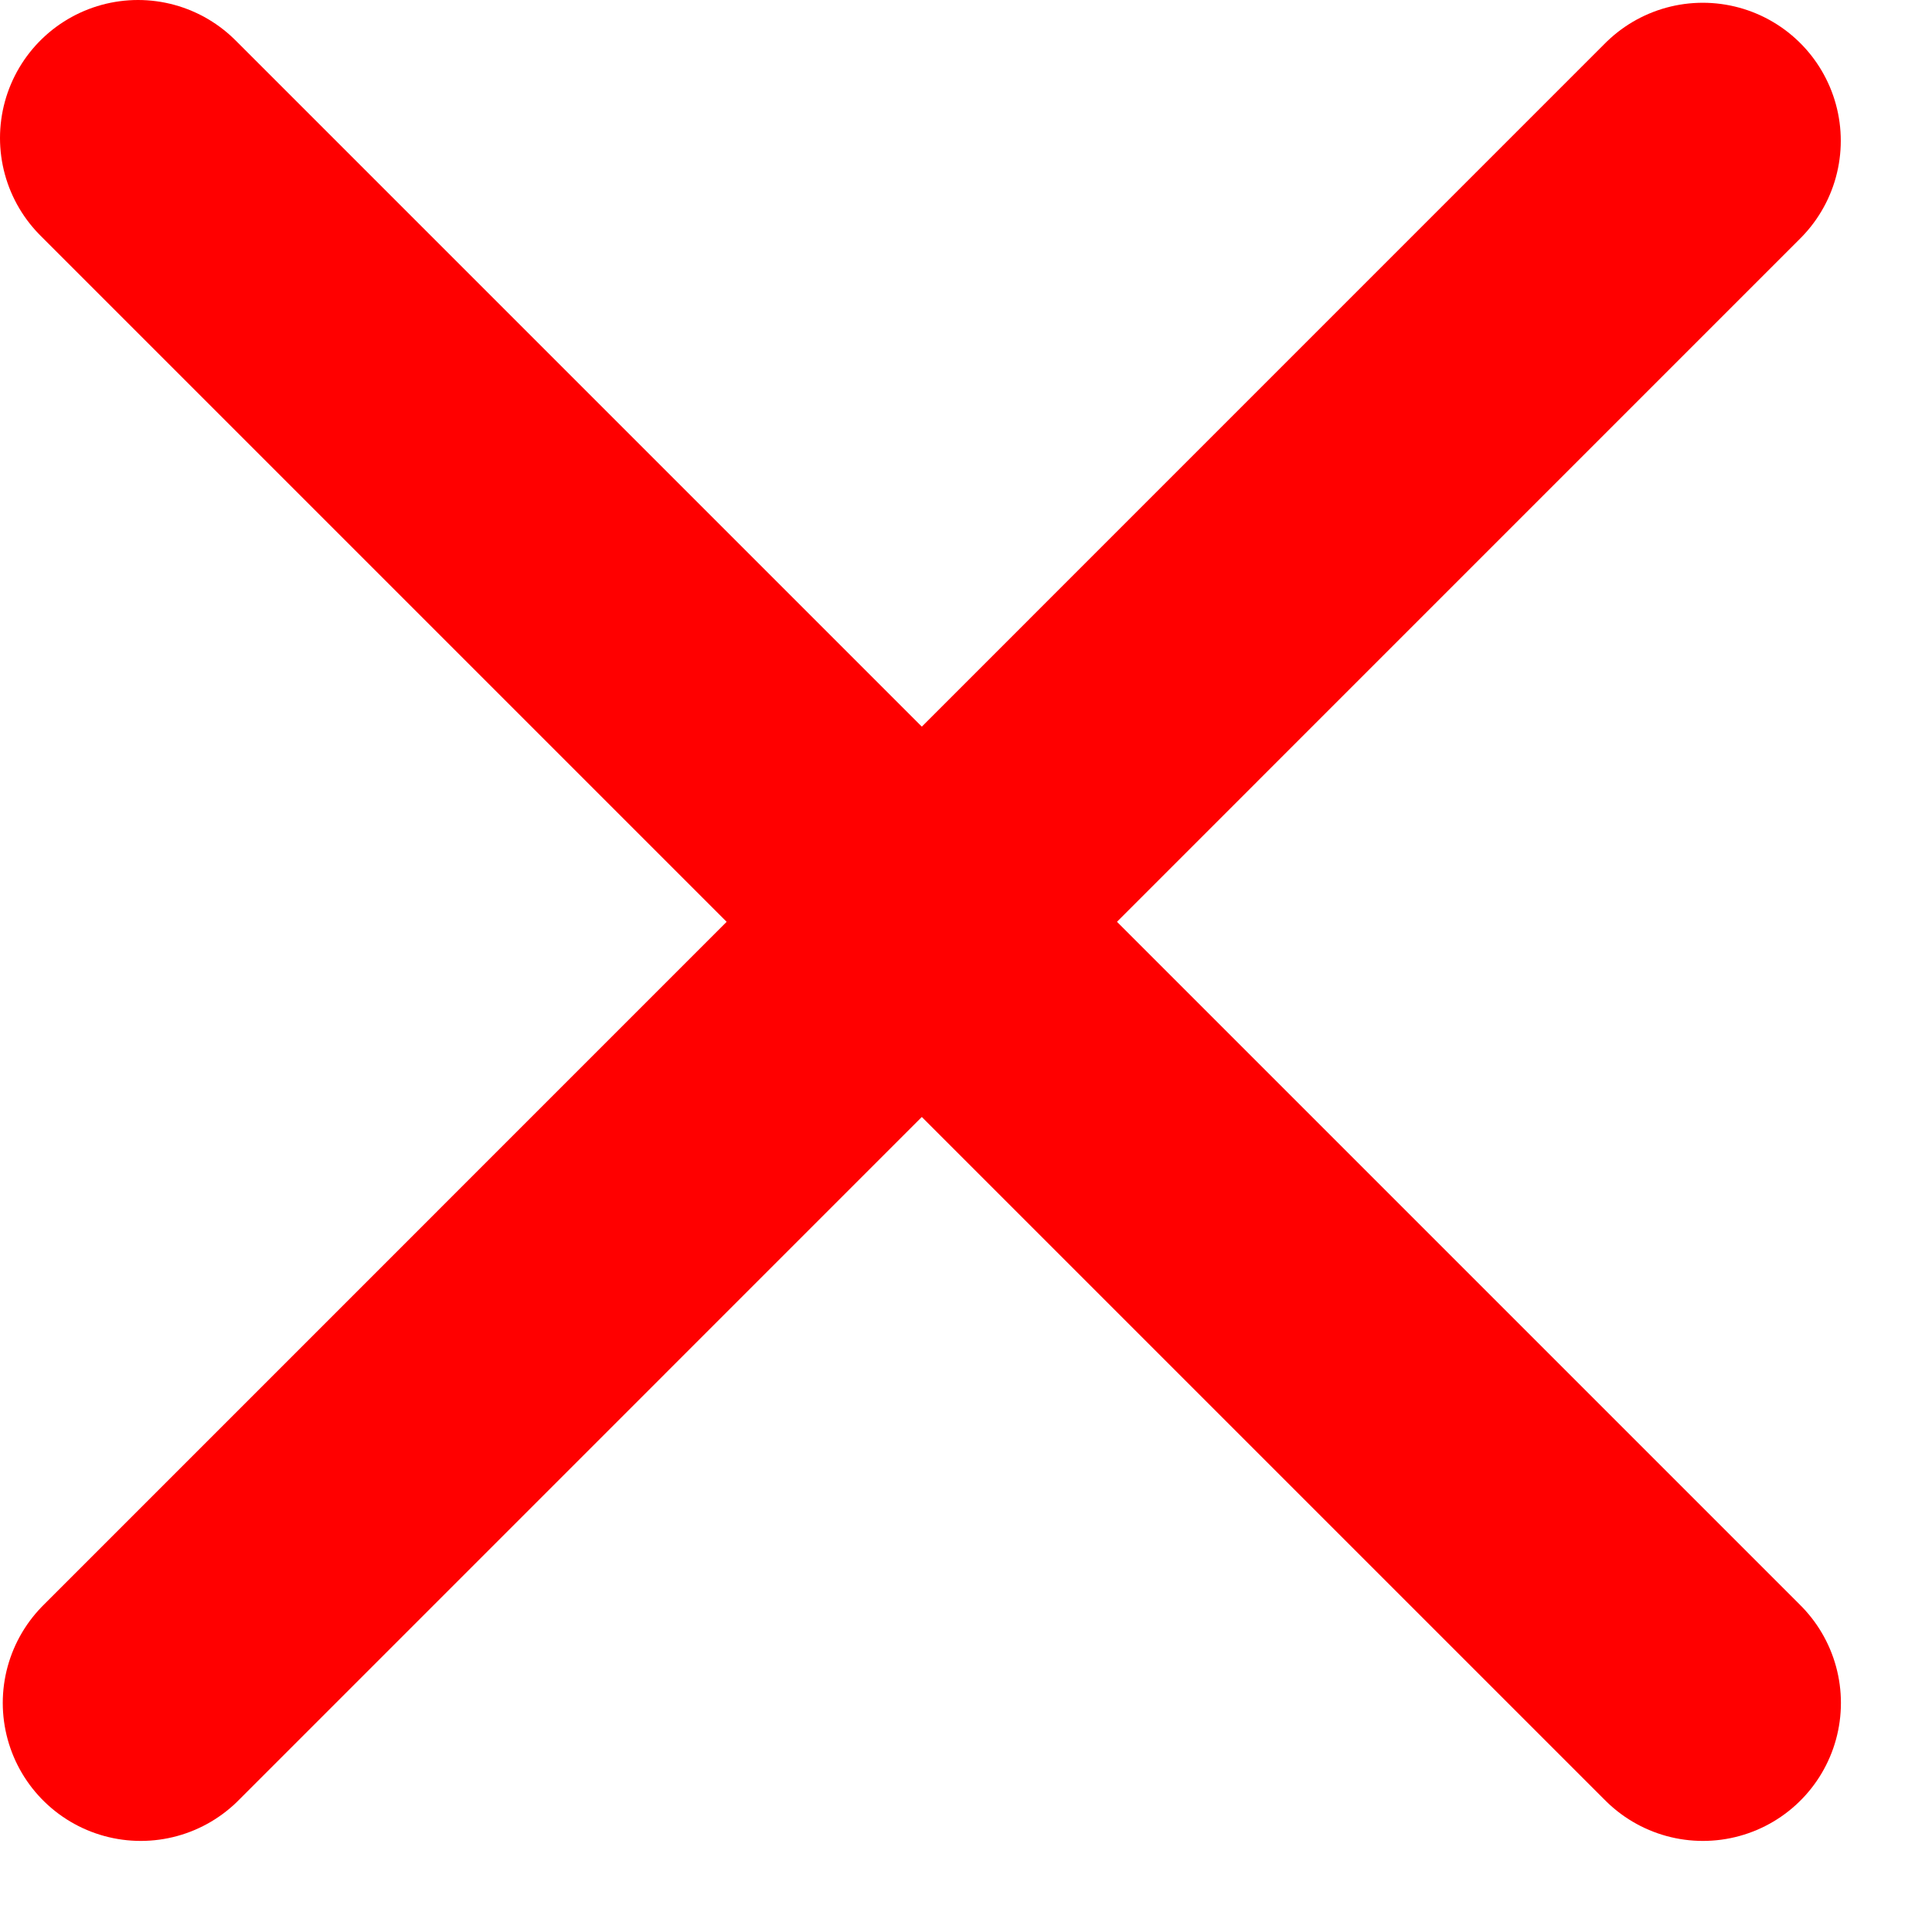
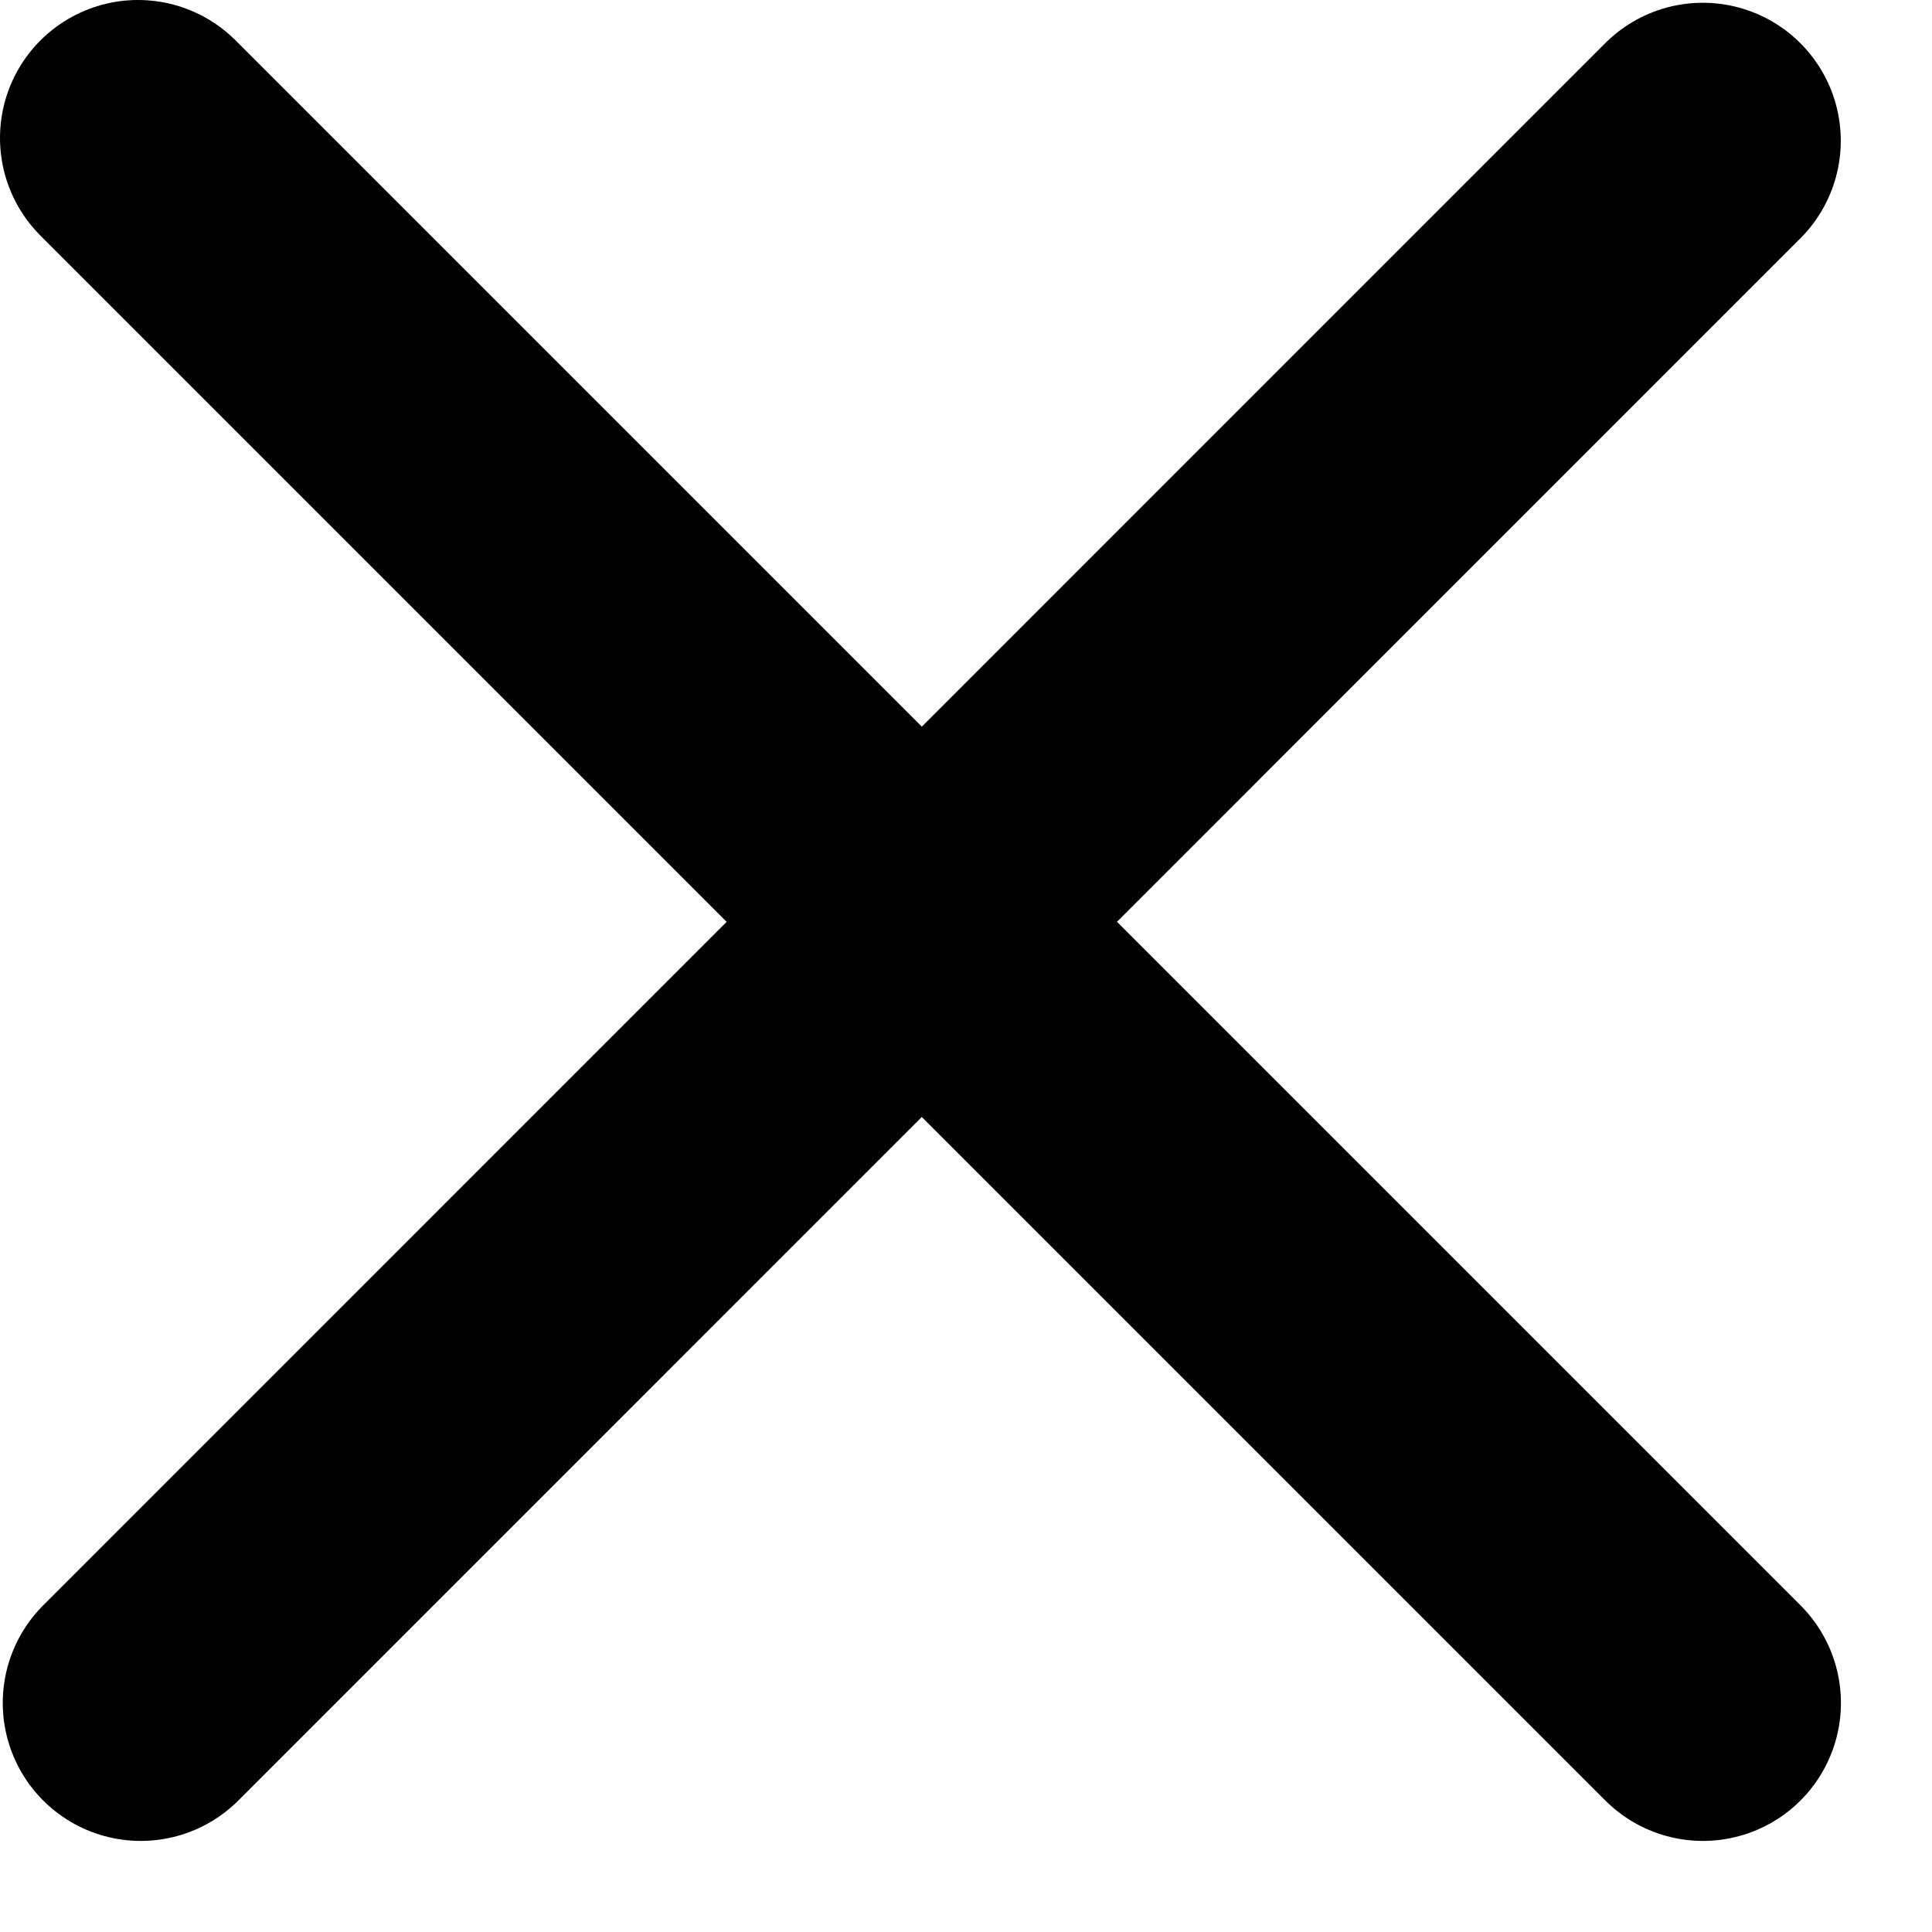
<svg xmlns="http://www.w3.org/2000/svg" width="14" height="14" viewBox="0 0 14 14" fill="none">
-   <path d="M1.02 12.34L12.339 1.02" stroke="#FF0000" stroke-width="2" stroke-linecap="round" />
-   <path d="M12.34 12.34L1 1" stroke="#FF0000" stroke-width="2" stroke-linecap="round" />
+   <path d="M1.02 12.34L12.339 1.02" stroke="currentColor" stroke-width="2" stroke-linecap="round" />
+   <path d="M12.34 12.34L1 1" stroke="currentColor" stroke-width="2" stroke-linecap="round" />
</svg>
